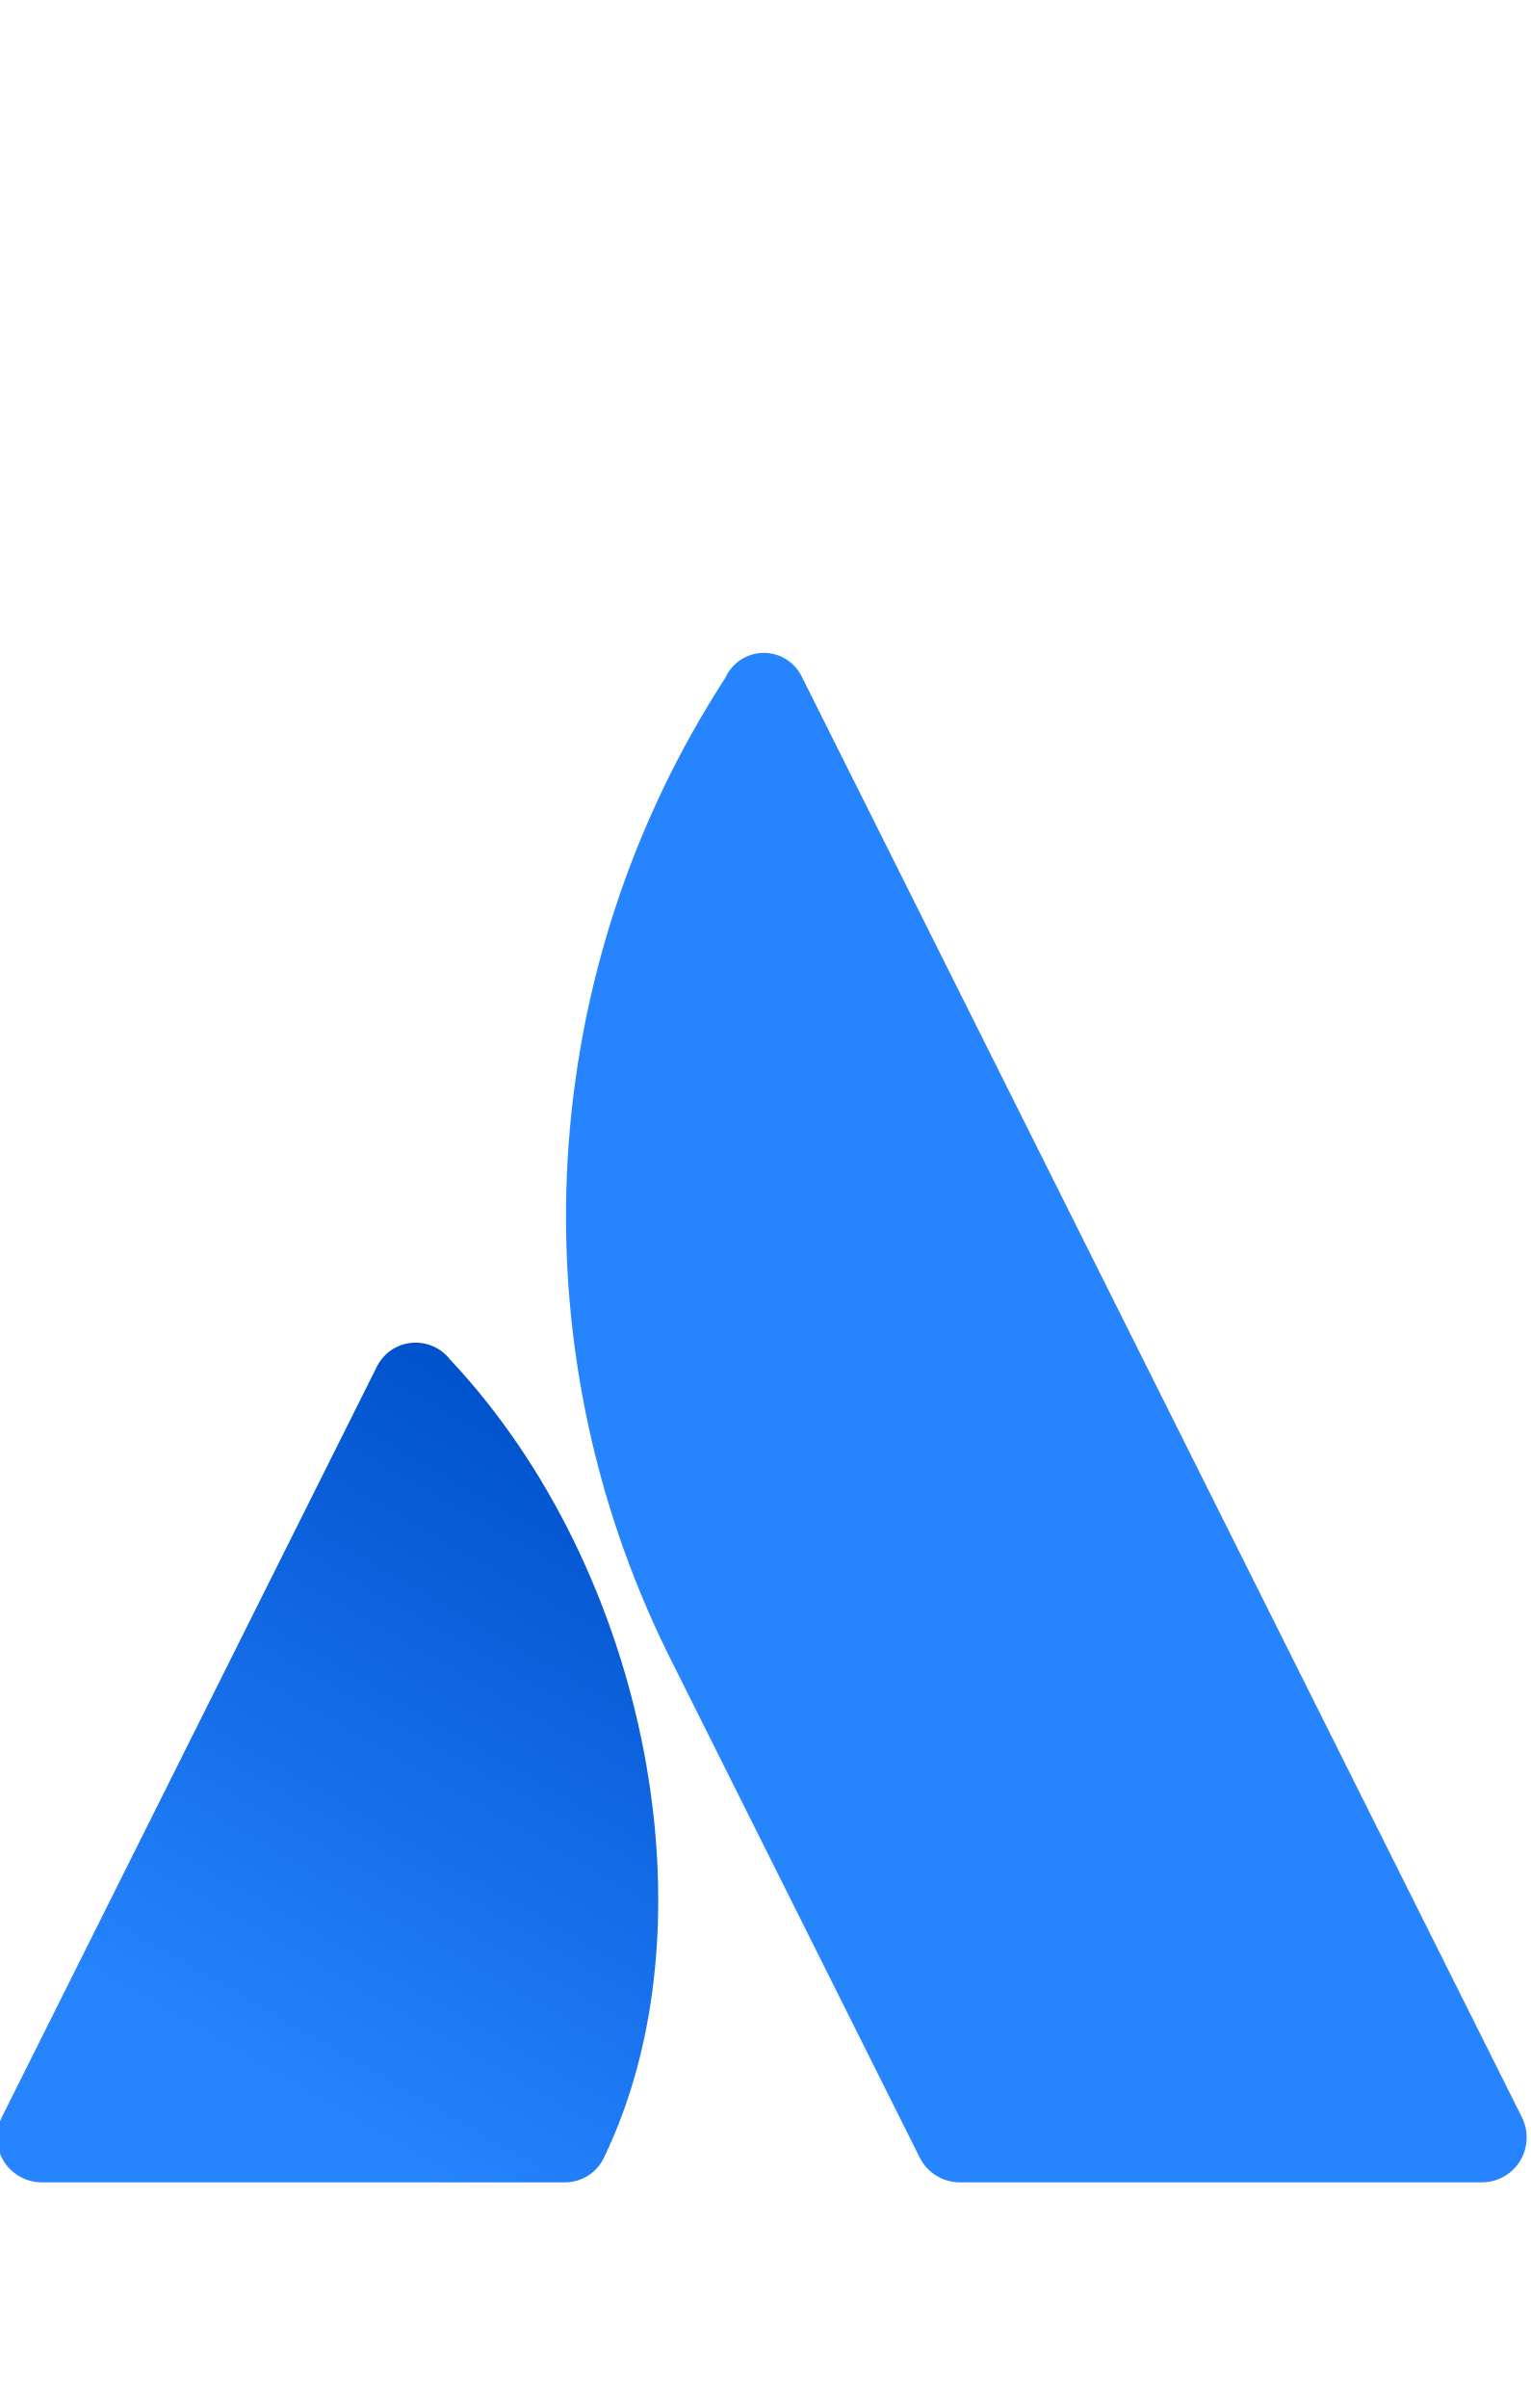
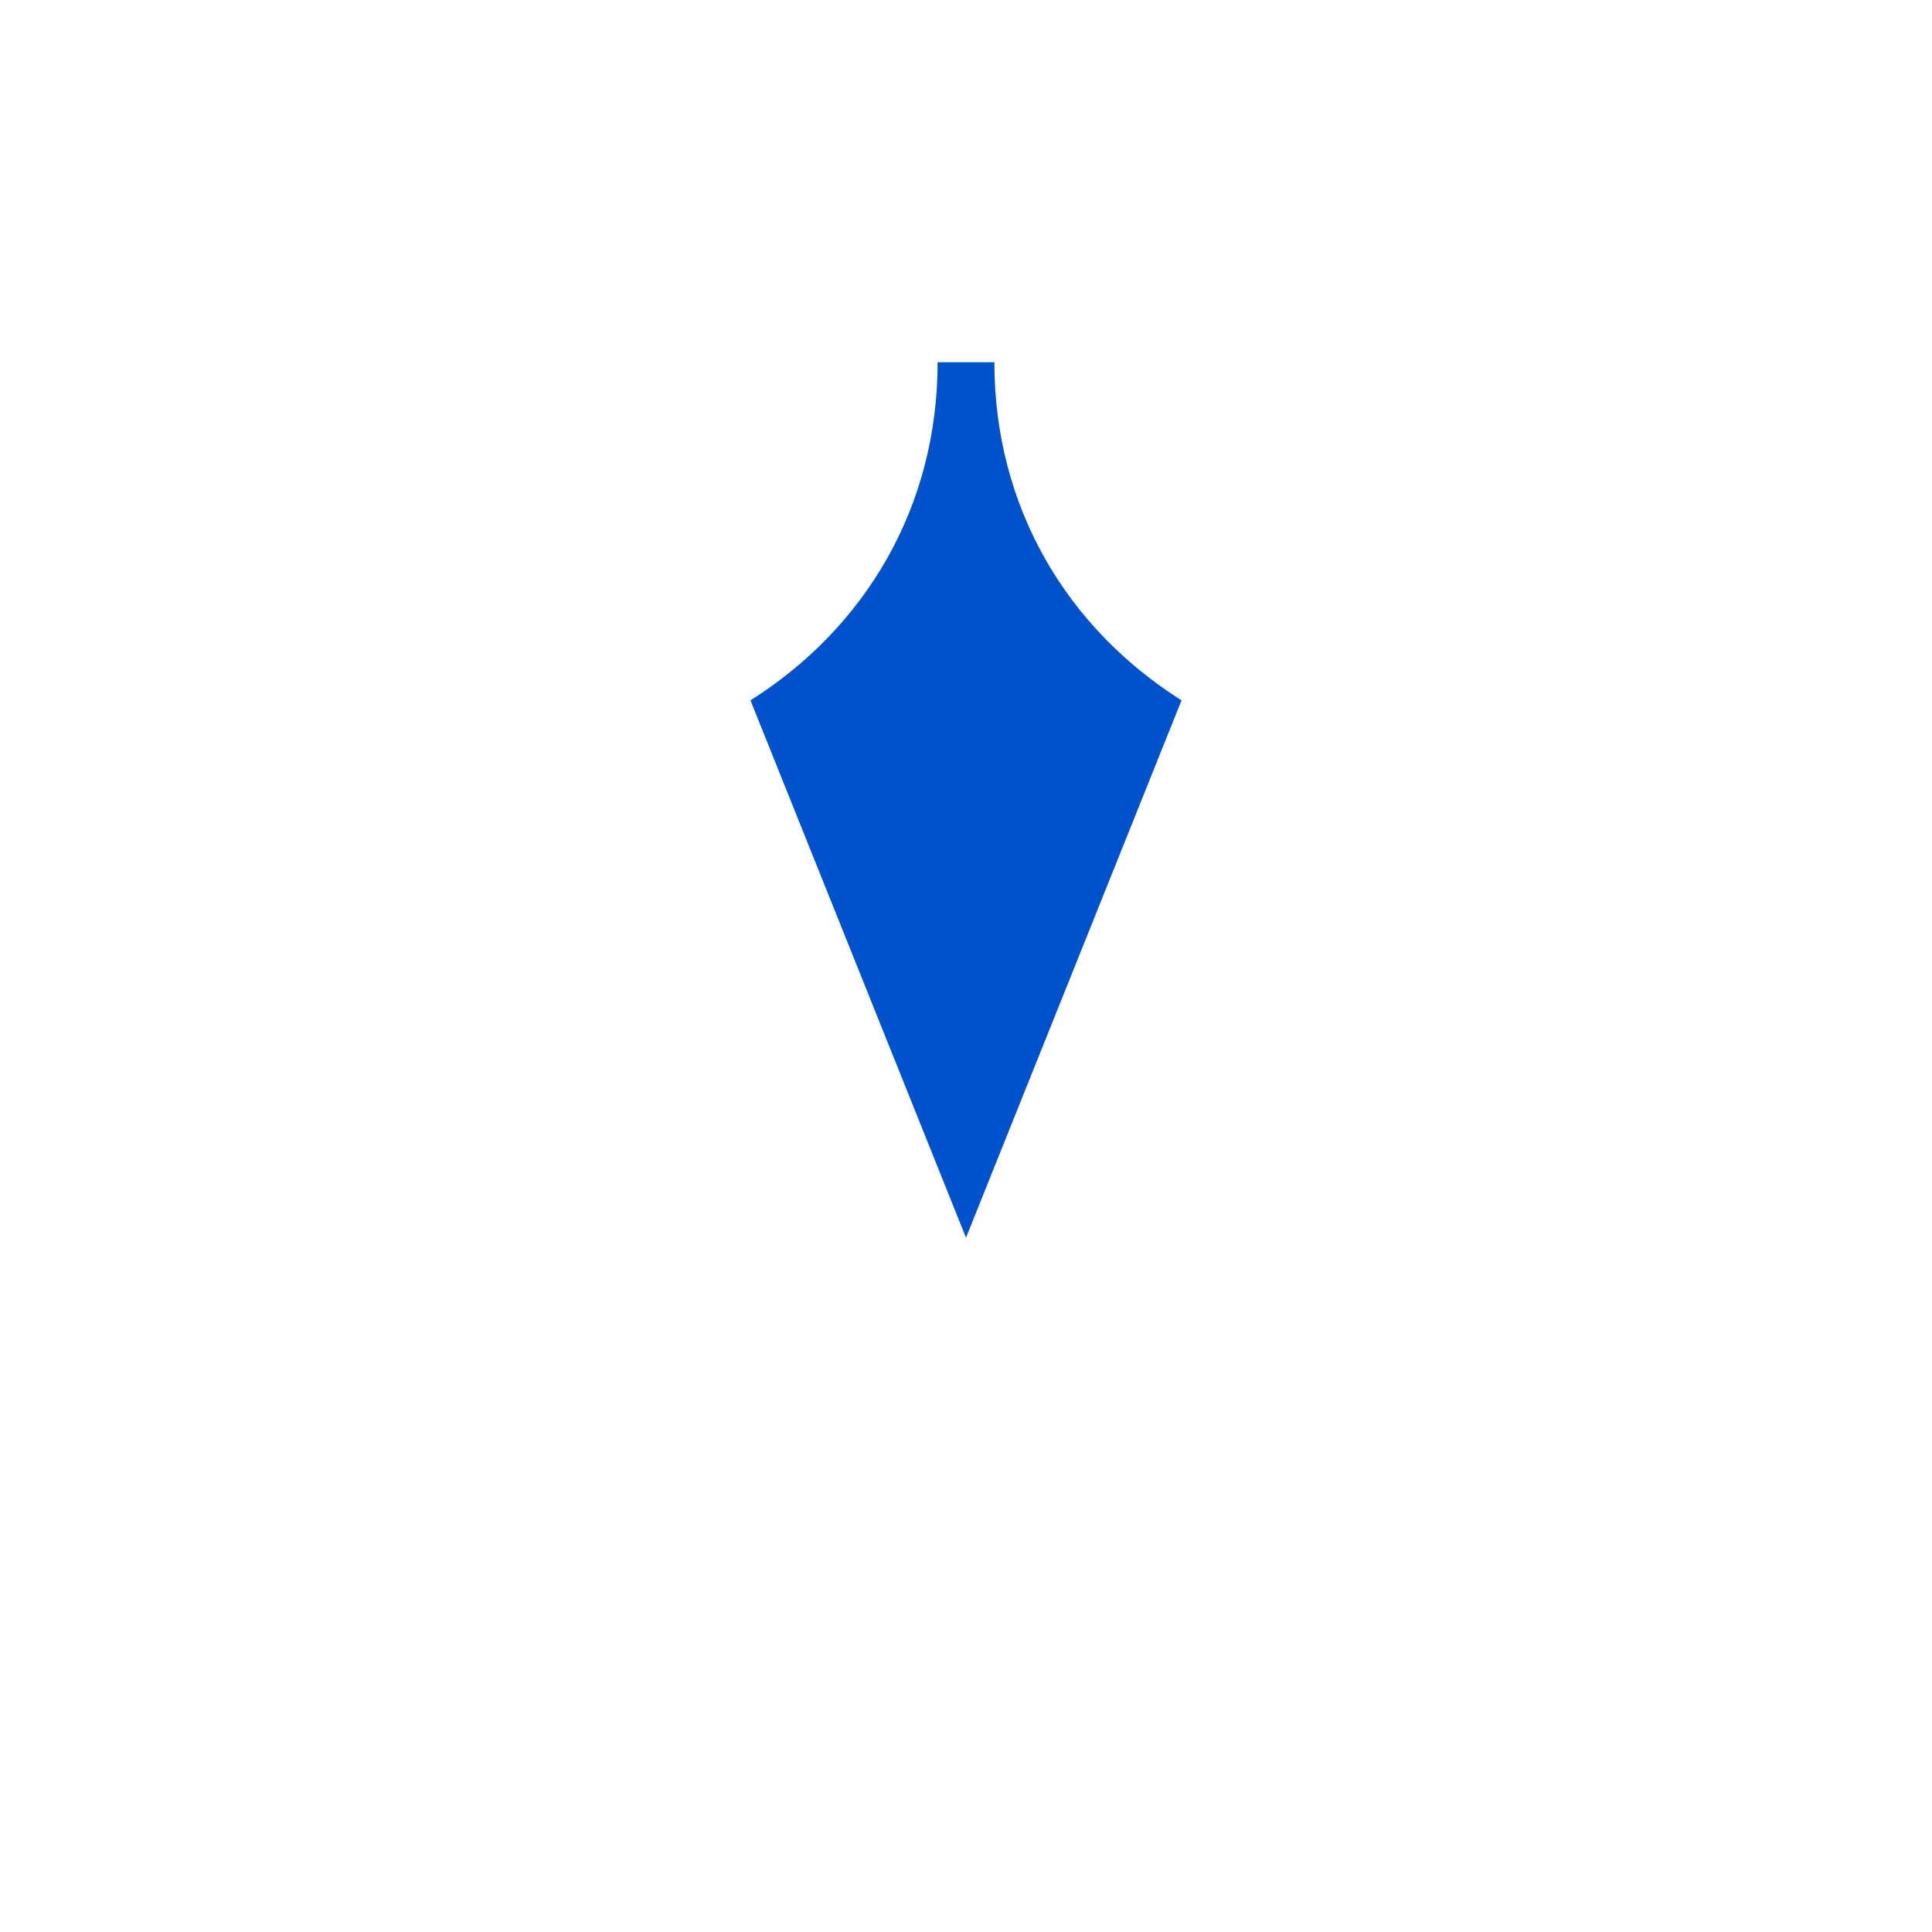
- <svg xmlns="http://www.w3.org/2000/svg" viewBox="0.291 -41.138 145.221 186.738" width="1590" height="2500">
-   <linearGradient id="a" gradientTransform="matrix(1 0 0 -1 0 228)" gradientUnits="userSpaceOnUse" x1="62.57" x2="25.03" y1="150.13" y2="85.11">
-     <stop offset="0" stop-color="#0052cc" />
-     <stop offset=".92" stop-color="#2684ff" />
-   </linearGradient>
-   <path d="M43 67a4.14 4.14 0 0 0-5.79-.78A4.29 4.29 0 0 0 36 67.73L.45 138.85a4.25 4.25 0 0 0 1.9 5.7 4.18 4.18 0 0 0 1.9.45h49.53a4.08 4.08 0 0 0 3.8-2.35C68.27 120.57 61.79 87 43 67z" fill="url(#a)" />
-   <path d="M69.13 2.28a93.82 93.82 0 0 0-5.48 92.61l23.88 47.76a4.25 4.25 0 0 0 3.8 2.35h49.52a4.24 4.24 0 0 0 4.25-4.25 4.31 4.31 0 0 0-.44-1.9L76.36 2.26a4 4 0 0 0-7.23 0z" fill="#2684ff" />
+ <svg xmlns="http://www.w3.org/2000/svg" viewBox="0 0 48 48" width="100%" height="100%">
+   <g fill="#0052CC" transform="translate(6, 6) scale(1.5)">
+     <path d="M11.53 2c0 2.4-1.2 4.4-3.1 5.6L12 16.5l3.57-8.9c-1.9-1.2-3.1-3.2-3.1-5.6h-.94z" />
+   </g>
</svg>
